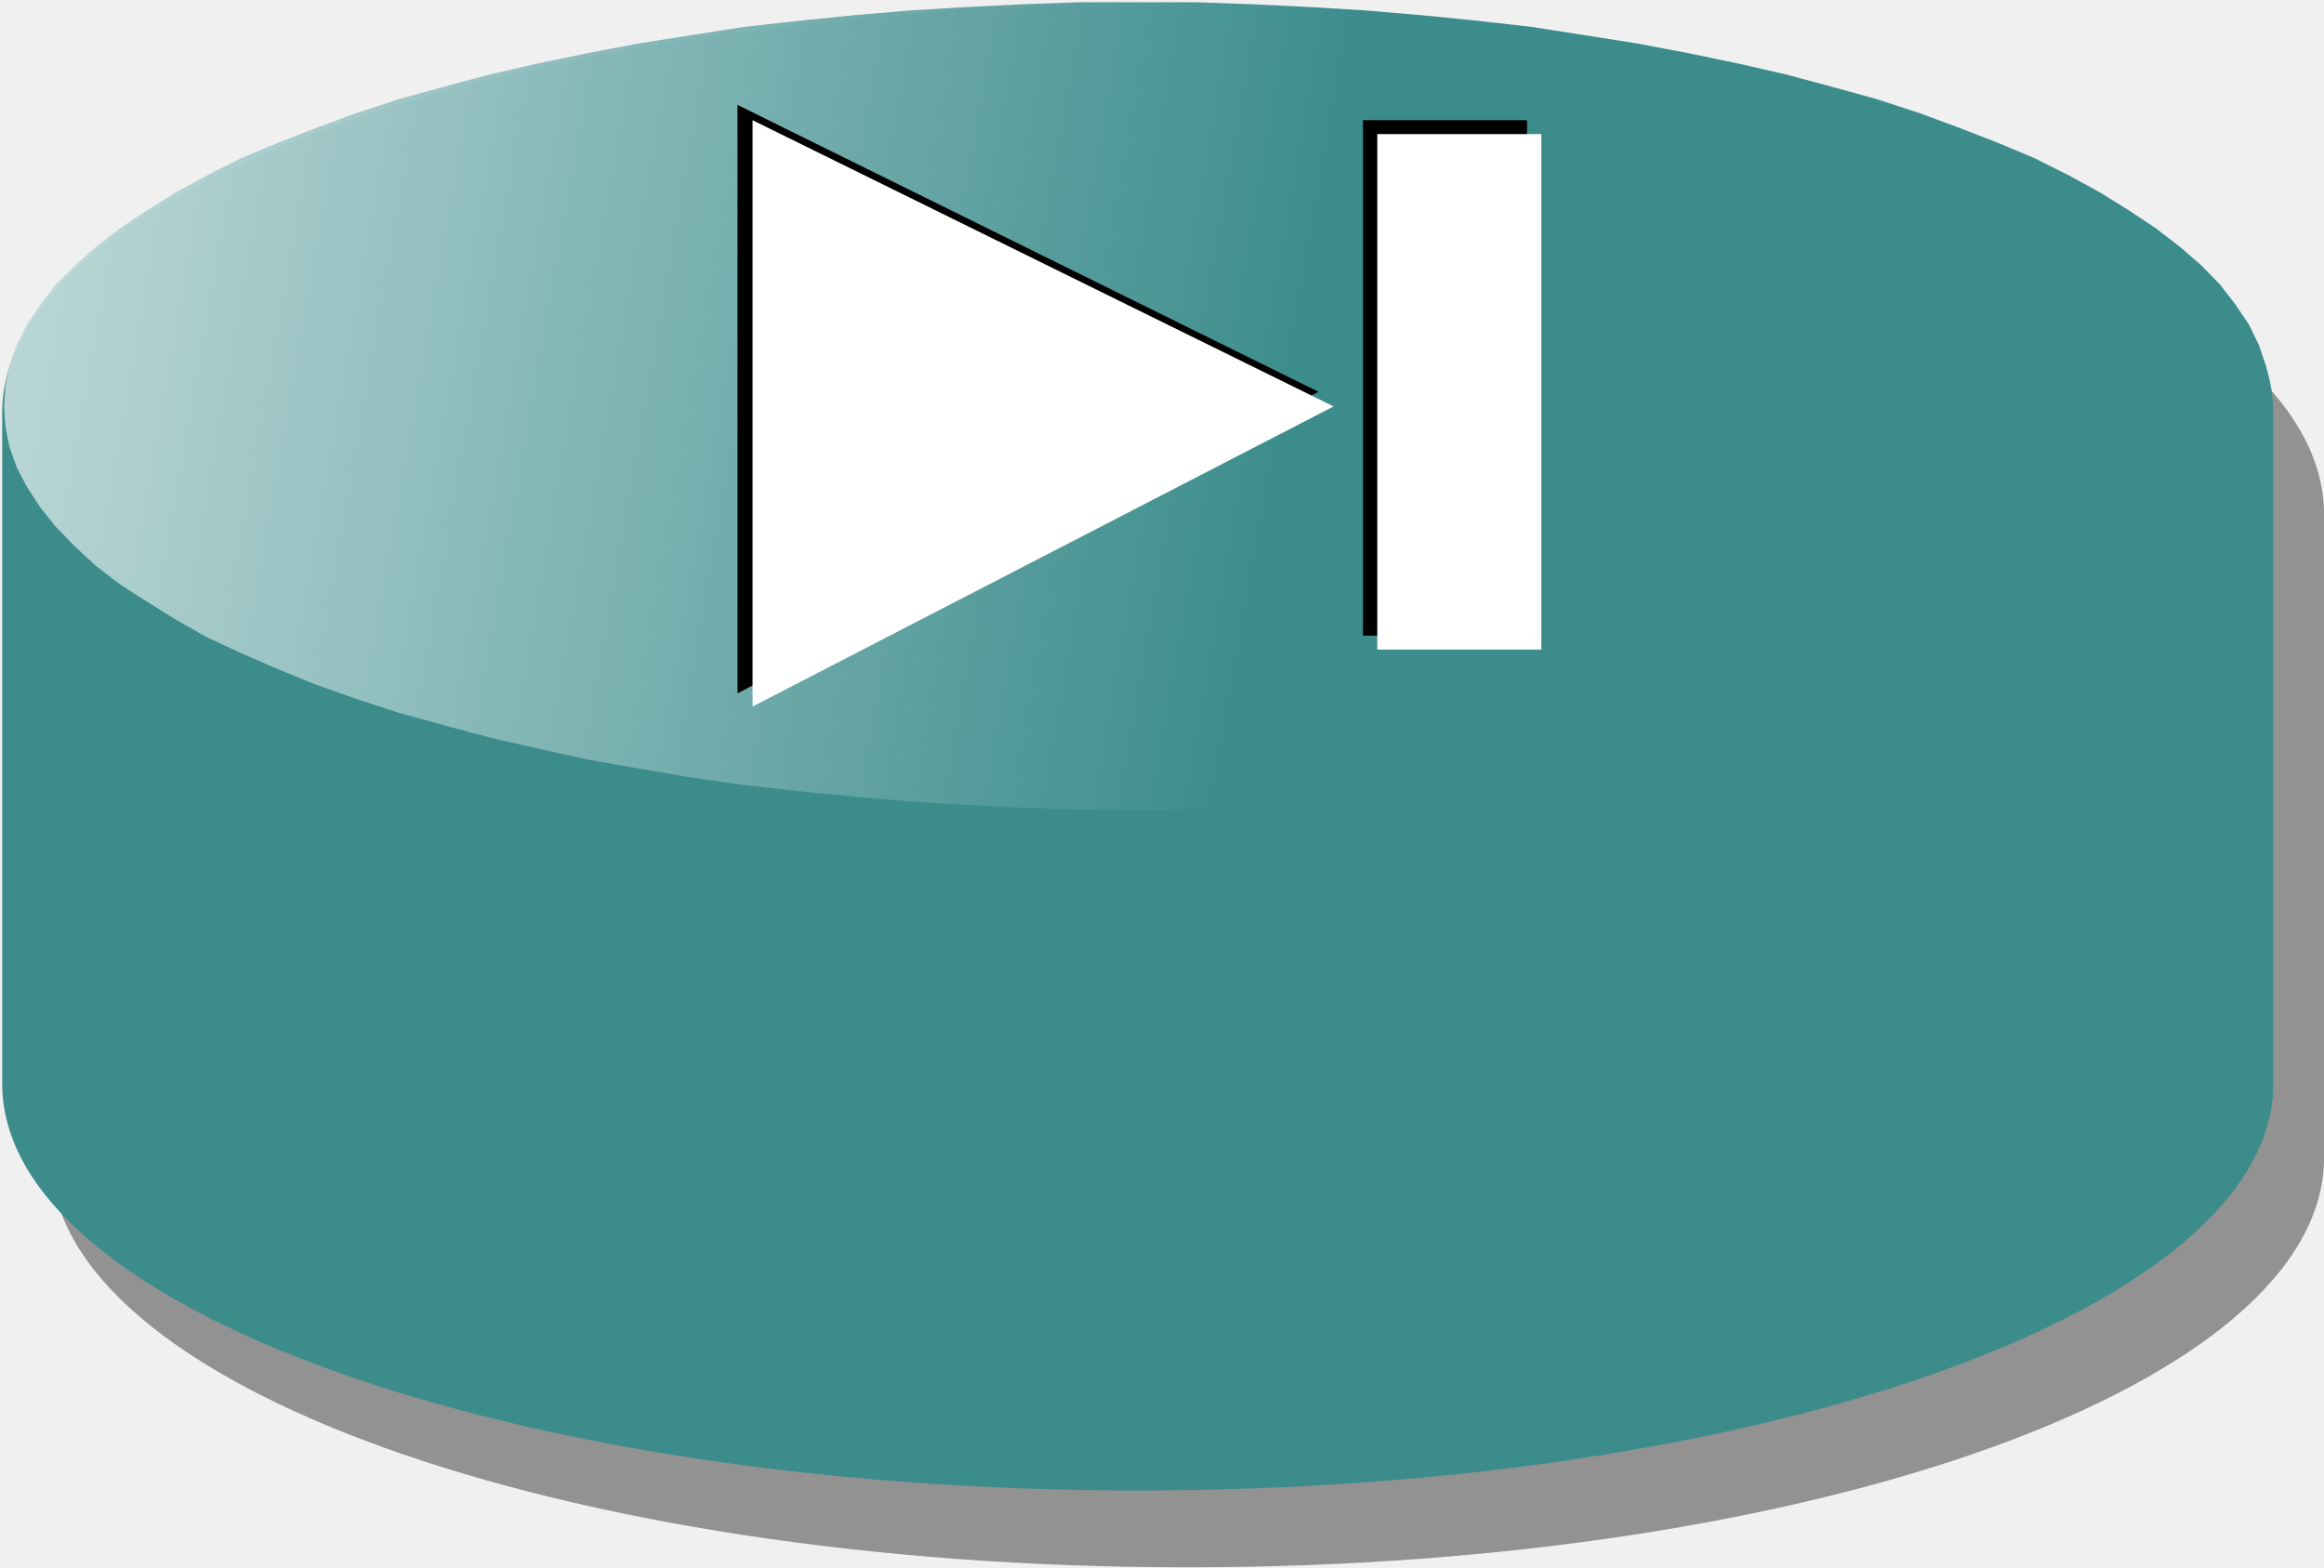
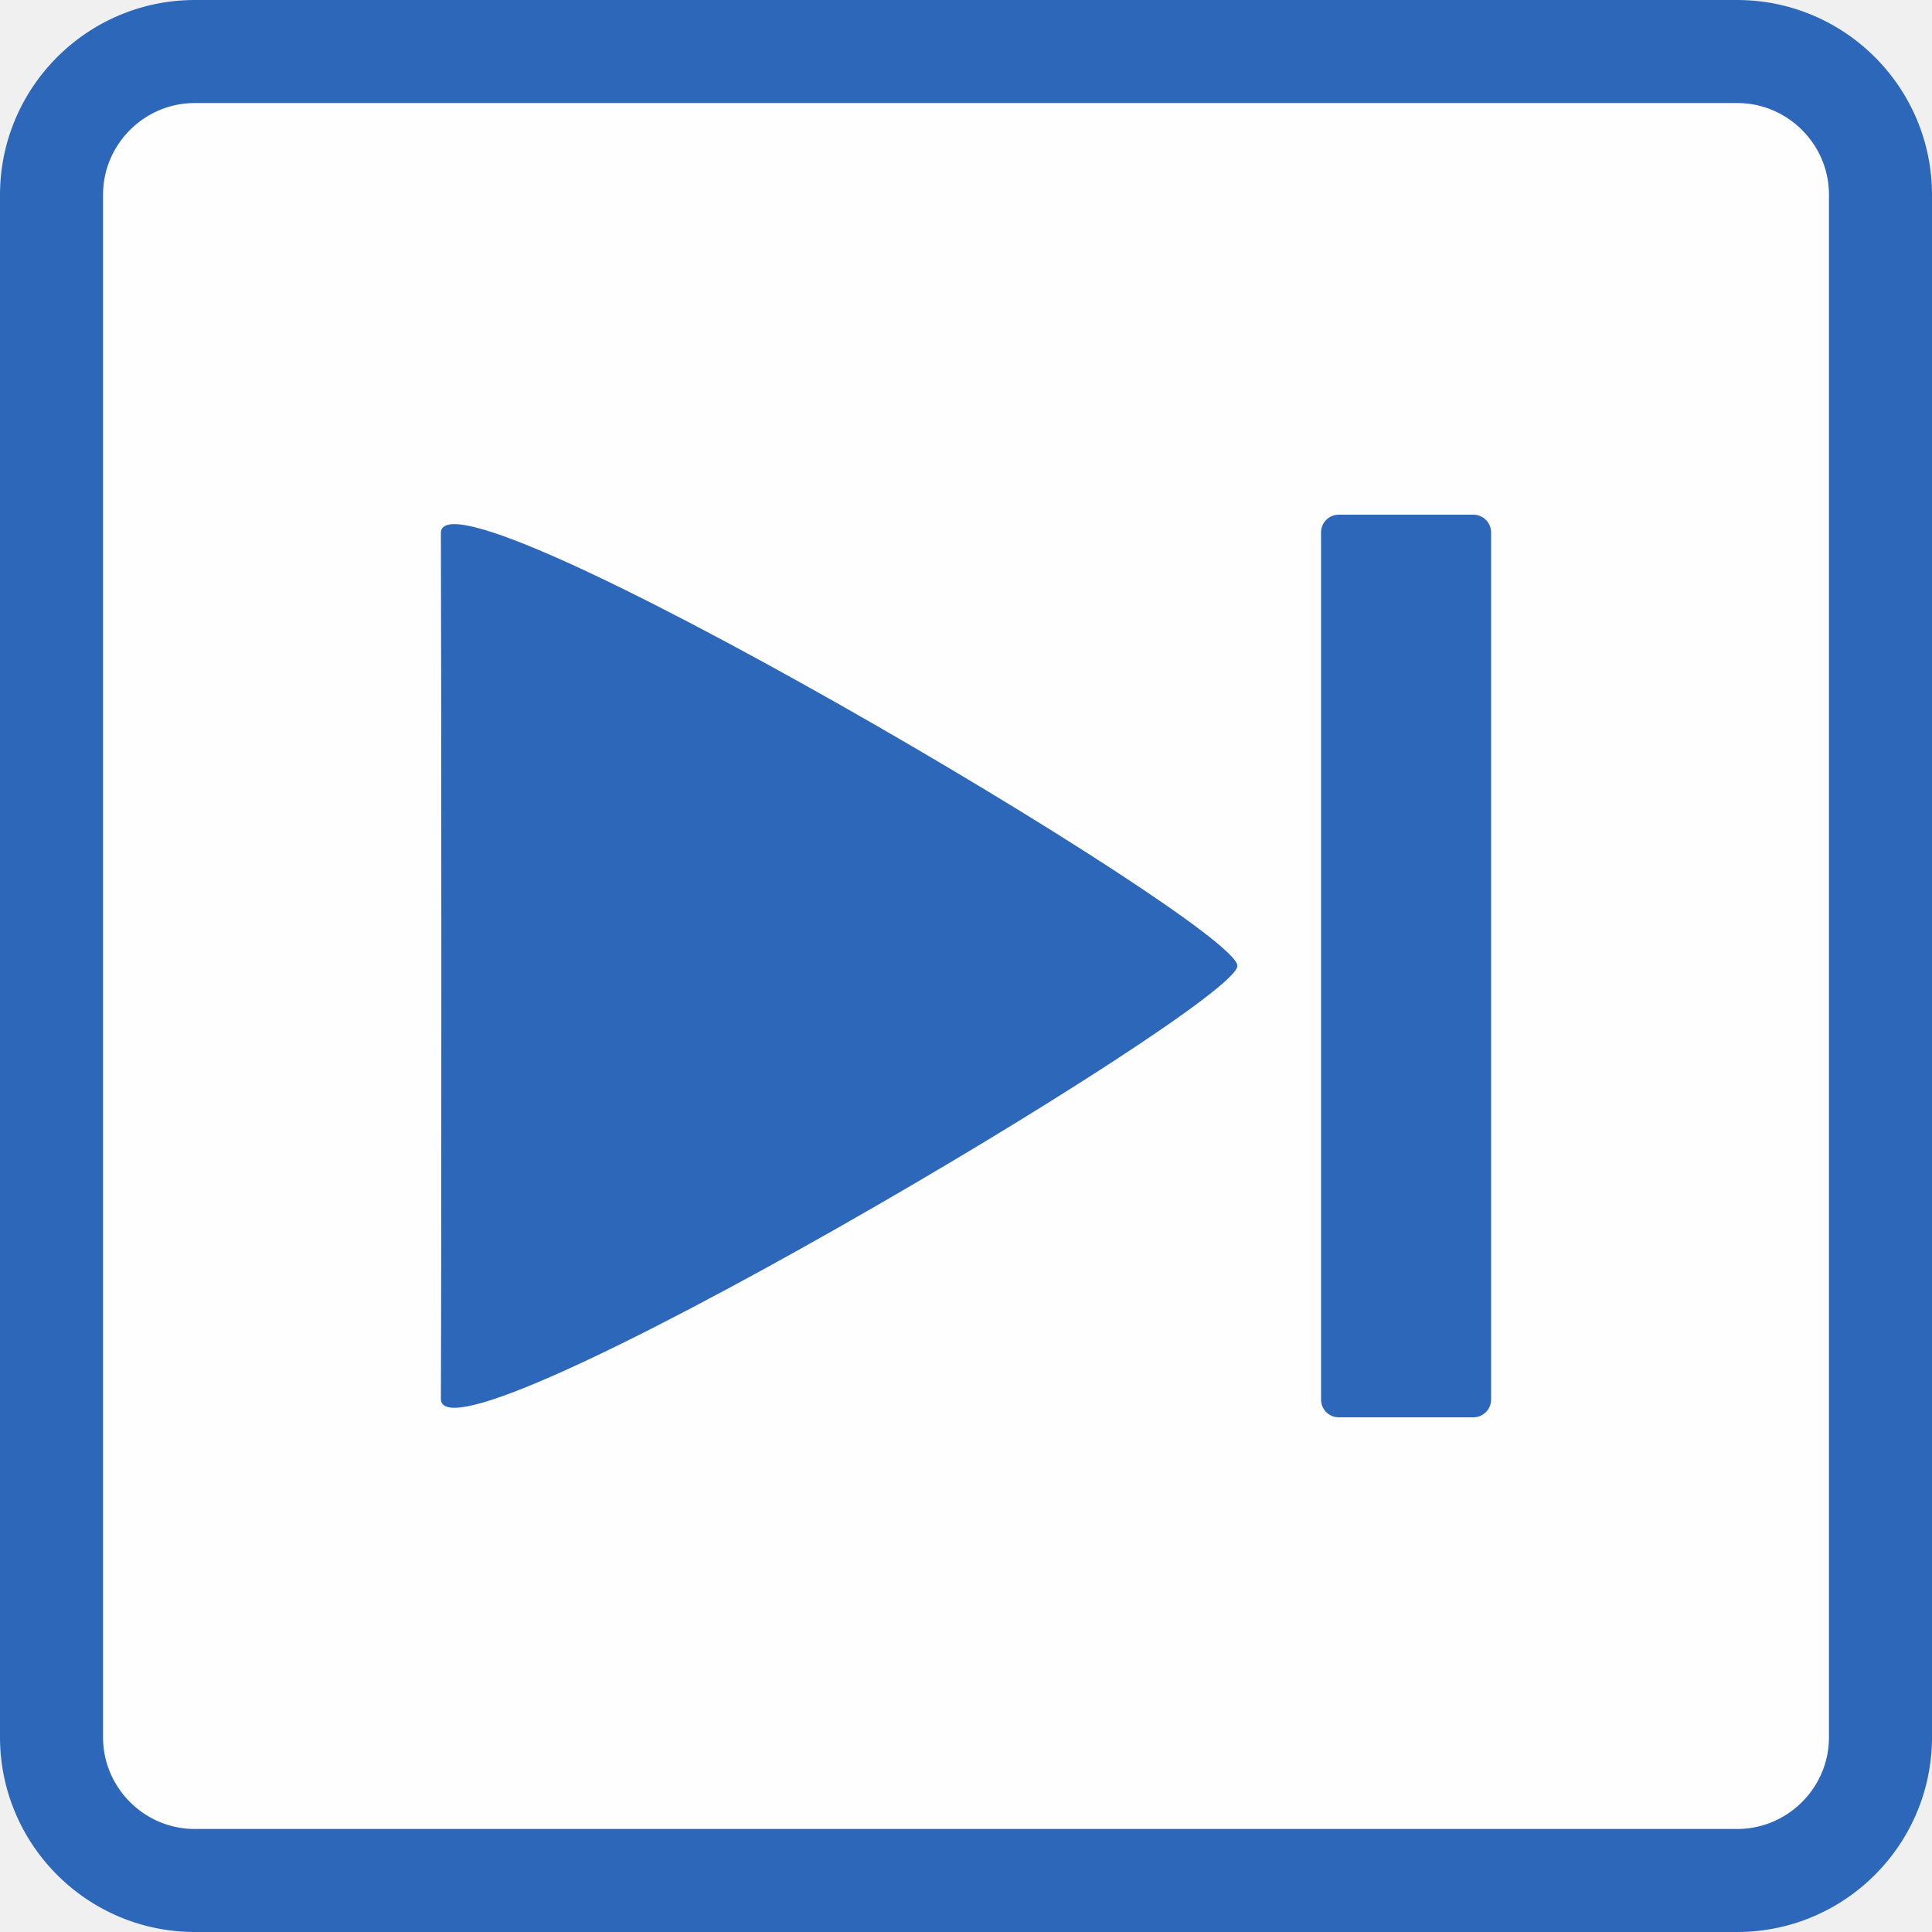
- <svg xmlns="http://www.w3.org/2000/svg" xmlns:xlink="http://www.w3.org/1999/xlink" id="svg1998" width="66" height="44.516" version="1.0">
-   <defs id="defs2001">
-     <linearGradient id="linearGradient9312">
-       <stop style="stop-color:#3c8c8c;stop-opacity:1;" offset="0" id="stop9314" />
-       <stop style="stop-color:#ffffff;stop-opacity:0.941;" offset="1" id="stop9316" />
-     </linearGradient>
-     <marker orient="auto" refY="0" refX="0" id="Arrow2Lstart" style="overflow:visible">
-       <path id="path11918" style="font-size:12px;fill-rule:evenodd;stroke-width:0.625;stroke-linejoin:round" d="M 8.719,4.034 L -2.207,0.016 L 8.719,-4.002 C 6.973,-1.63 6.983,1.616 8.719,4.034 z " transform="matrix(1.1,0,0,1.1,1.1,0)" />
-     </marker>
-     <marker orient="auto" refY="0" refX="0" id="Arrow1Send" style="overflow:visible">
-       <path id="path11921" d="M 0,0 L 5,-5 L -12.5,0 L 5,5 L 0,0 z " style="fill-rule:evenodd;stroke:black;stroke-width:1pt;marker-start:none" transform="matrix(-0.2,0,0,-0.2,-1.2,0)" />
-     </marker>
-     <marker orient="auto" refY="0" refX="0" id="Arrow1Lstart" style="overflow:visible">
-       <path id="path11936" d="M 0,0 L 5,-5 L -12.5,0 L 5,5 L 0,0 z " style="fill-rule:evenodd;stroke:black;stroke-width:1pt;marker-start:none" transform="matrix(0.8,0,0,0.8,10,0)" />
-     </marker>
-     <linearGradient xlink:href="#linearGradient9312" id="linearGradient2216" gradientUnits="userSpaceOnUse" gradientTransform="matrix(15.25283,0,0,14.08262,53.46753,3.418838)" x1="-1.093" y1="0.631" x2="-4.583" y2="0.07" />
-   </defs>
-   <rect style="opacity:1;fill:#000000;fill-opacity:0.392;fill-rule:evenodd;stroke:none;stroke-width:0.2;stroke-linecap:square;stroke-linejoin:miter;stroke-miterlimit:4;stroke-dasharray:none;stroke-opacity:1" id="rect4558" width="64.553" height="41.539" x="1.448" y="2.977" ry="11.632" rx="32.213" />
-   <rect style="opacity:1;fill:#3c8c8c;fill-opacity:1;fill-rule:evenodd;stroke:none;stroke-width:0.015;stroke-linecap:square;stroke-linejoin:miter;stroke-miterlimit:4;stroke-dasharray:none;stroke-opacity:1" id="rect9971" width="64.499" height="42.154" x="0.062" y="0.181" ry="11.557" rx="32.25" />
-   <g id="g4160">
-     <path id="path4815" d="M 64.514,11.541 L 64.457,10.956 L 64.343,10.37 L 64.153,9.804 L 63.868,9.218 L 63.487,8.652 L 63.05,8.086 L 62.518,7.539 L 61.909,7.012 L 61.225,6.485 L 60.464,5.978 L 59.647,5.47 L 58.753,4.982 L 57.783,4.494 L 56.757,4.064 L 55.654,3.635 L 54.494,3.206 L 53.296,2.815 L 52.022,2.464 L 50.71,2.112 L 49.341,1.8 L 47.934,1.507 L 46.489,1.234 L 45.006,1 L 43.504,0.765 L 41.964,0.59 L 40.386,0.433 L 38.789,0.297 L 37.192,0.199 L 35.576,0.121 L 33.94,0.063 L 32.324,0.063 L 32.324,0.063 L 30.689,0.063 L 29.054,0.121 L 27.457,0.199 L 25.841,0.297 L 24.244,0.433 L 22.684,0.59 L 21.125,0.765 L 19.623,1 L 18.14,1.234 L 16.695,1.507 L 15.288,1.8 L 13.919,2.112 L 12.607,2.464 L 11.333,2.815 L 10.136,3.206 L 8.976,3.635 L 7.873,4.064 L 6.846,4.494 L 5.877,4.982 L 4.983,5.47 L 4.165,5.978 L 3.405,6.485 L 2.72,7.012 L 2.131,7.539 L 1.58,8.086 L 1.142,8.652 L 0.762,9.218 L 0.477,9.804 L 0.268,10.37 L 0.154,10.956 L 0.116,11.541 L 0.116,11.541 L 0.154,12.127 L 0.268,12.693 L 0.477,13.279 L 0.762,13.825 L 1.142,14.411 L 1.58,14.958 L 2.131,15.524 L 2.72,16.07 L 3.405,16.597 L 4.165,17.085 L 4.983,17.593 L 5.877,18.101 L 6.846,18.55 L 7.873,18.999 L 8.976,19.448 L 10.136,19.858 L 11.333,20.248 L 12.607,20.599 L 13.919,20.951 L 15.288,21.263 L 16.695,21.575 L 18.14,21.829 L 19.623,22.083 L 21.125,22.298 L 22.684,22.473 L 24.244,22.63 L 25.841,22.766 L 27.457,22.864 L 29.054,22.942 L 30.689,23.001 L 32.324,23.001 L 32.324,23.001 L 33.94,23.001 L 35.576,22.942 L 37.192,22.864 L 38.789,22.766 L 40.386,22.63 L 41.964,22.473 L 43.504,22.298 L 45.006,22.083 L 46.489,21.829 L 47.934,21.575 L 49.341,21.263 L 50.71,20.951 L 52.022,20.599 L 53.296,20.248 L 54.494,19.858 L 55.654,19.448 L 56.757,18.999 L 57.783,18.55 L 58.753,18.101 L 59.647,17.593 L 60.464,17.085 L 61.225,16.597 L 61.909,16.07 L 62.518,15.524 L 63.05,14.958 L 63.487,14.411 L 63.868,13.825 L 64.153,13.279 L 64.343,12.693 L 64.457,12.127 L 64.514,11.541" style="fill:url(#linearGradient2216);fill-opacity:1;stroke:none;stroke-width:0.019;stroke-miterlimit:4;stroke-dasharray:none;stroke-opacity:1" />
-     <path d="M 20.945,2.98 L 20.945,19.693 L 37.445,11.129 L 20.945,2.98" id="path2363" style="fill:#000000;stroke:none;stroke-width:0.001" />
-     <path d="M 38.707,3.414 L 38.707,18.055 L 43.366,18.055 L 43.366,3.414 L 38.707,3.414" id="path2365" style="fill:#000000;stroke:none;stroke-width:0.001" />
-     <path d="M 21.372,3.414 L 21.372,20.068 L 37.873,11.544 L 21.372,3.414" id="path2367" style="fill:#ffffff;stroke:none;stroke-width:0.001" />
-     <path d="M 39.114,3.809 L 39.114,18.45 L 43.773,18.45 L 43.773,3.809 L 39.114,3.809" id="path2369" style="fill:#ffffff;stroke:none;stroke-width:0.001" />
-   </g>
+ <svg xmlns="http://www.w3.org/2000/svg" width="60" height="60" viewBox="0 0 300 300" xml:space="preserve" style="fill-rule:evenodd;clip-rule:evenodd;stroke-linejoin:round;stroke-miterlimit:1.414">
+   <path d="M300 30.271C300 13.564 286.436 0 269.729 0H30.271C13.564 0 0 13.564 0 30.271v239.458C0 286.436 13.564 300 30.271 300h239.458C286.436 300 300 286.436 300 269.729V30.271Z" style="fill:#fffefe" />
+   <path d="m269.925.001.195.001.39.008.195.005.194.007.194.008.193.009.386.022.193.013.192.014.192.016.191.016.192.018.191.018.19.02.38.044.19.023.189.025.188.026.189.027.188.028.187.029.188.031.186.031.187.033.186.034.186.035.185.036.185.037.368.078.184.041.183.042.183.043.182.043.364.092.181.047.18.048.181.05.179.05.18.052.179.052.178.054.178.055.177.056.177.057.177.058.176.059.175.06.175.061.175.062.174.063.174.064.173.066.172.066.172.067.172.068.171.07.17.07.17.071.17.073.169.073.168.074.168.076.167.076.167.077.332.158.165.08.165.081.164.083.163.083.163.084.162.085.162.086.161.087.161.088.16.088.159.09.159.091.316.184.157.094.156.094.156.095.155.096.308.196.306.198.152.101.302.204.15.104.149.104.149.105.148.106.294.214.146.109.145.109.145.111.144.111.143.112.143.113.142.113.282.23.139.116.14.117.276.236.137.12.136.12.135.121.135.122.134.122.134.124.132.124.132.125.131.125.26.254.129.128.128.129.254.26.125.131.125.132.124.132.124.134.122.134.122.135.121.135.12.136.12.137.236.276.117.14.116.139.23.282.113.142.113.143.112.143.111.144.111.145.109.145.109.146.214.294.106.148.105.149.104.149.104.15.204.302.101.152.198.306.196.308.096.155.095.156.094.156.094.157.184.316.091.159.09.159.088.16.088.161.087.161.086.162.085.162.084.163.083.163.083.164.081.165.08.165.158.332.077.167.076.167.076.168.074.168.073.169.073.17.071.17.07.17.07.171.068.172.067.172.066.172.066.173.064.174.063.174.062.175.061.175.06.175.059.176.058.177.057.177.056.177.055.178.054.178.052.179.052.18.05.179.05.181.048.18.047.181.092.364.043.182.043.183.042.183.041.184.078.368.037.185.036.185.035.186.034.186.033.187.031.186.031.188.029.187.028.188.027.189.026.188.025.189.023.19.044.38.02.19.018.191.018.192.016.191.016.192.014.192.013.193.022.386.009.193.008.194.007.194.005.195.008.39.002.391v239.458l-.001.196-.001.195-.004.195-.004.195-.005.195-.007.194-.008.194-.009.193-.011.193-.011.193-.013.193-.014.192-.016.192-.016.191-.018.192-.018.191-.02.19-.022.19-.022.19-.023.19-.025.189-.026.188-.027.189-.028.188-.029.187-.031.188-.031.186-.033.187-.034.186-.035.186-.036.185-.037.185-.039.184-.039.184-.041.184-.042.183-.043.183-.043.182-.046.182-.046.182-.047.181-.048.18-.05.181-.05.179-.052.18-.052.179-.054.178-.055.178-.056.177-.057.177-.058.177-.059.176-.06.175-.061.175-.062.175-.063.174-.064.174-.066.173-.066.172-.067.172-.068.172-.07.171-.07.17-.071.17-.073.17-.073.169-.074.168-.076.168-.076.167-.077.167-.079.166-.079.166-.08.165-.081.165-.083.164-.083.163-.084.163-.085.162-.086.162-.087.161-.088.161-.088.16-.09.159-.091.159-.092.158-.092.158-.094.157-.094.156-.095.156-.096.155-.098.154-.098.154-.099.153-.099.153-.101.152-.102.151-.102.151-.104.15-.104.149-.105.149-.106.148-.107.147-.107.147-.109.146-.109.145-.111.145-.111.144-.112.143-.113.143-.113.142-.115.141-.115.141-.116.139-.117.14-.118.138-.118.138-.12.137-.12.136-.121.135-.122.135-.122.134-.124.134-.124.132-.125.132-.125.131-.127.13-.127.13-.128.129-.129.128-.13.127-.13.127-.131.125-.132.125-.132.124-.134.124-.134.122-.135.122-.135.121-.136.12-.137.12-.138.118-.138.118-.14.117-.139.116-.141.115-.141.115-.142.113-.143.113-.143.112-.144.111-.145.111-.145.109-.146.109-.147.107-.147.107-.148.106-.149.105-.149.104-.15.104-.151.102-.151.102-.152.101-.153.099-.153.099-.154.098-.154.098-.155.096-.156.095-.156.094-.157.094-.158.092-.158.092-.159.091-.159.09-.16.088-.161.088-.161.087-.162.086-.162.085-.163.084-.163.083-.164.083-.165.081-.165.08-.166.079-.166.079-.167.077-.167.076-.168.076-.168.074-.169.073-.17.073-.17.071-.17.07-.171.07-.172.068-.172.067-.172.066-.173.066-.174.064-.174.063-.175.062-.175.061-.175.06-.176.059-.177.058-.177.057-.177.056-.178.055-.178.054-.179.052-.18.052-.179.05-.181.05-.18.048-.181.047-.182.046-.182.046-.182.043-.183.043-.183.042-.184.041-.184.039-.184.039-.185.037-.185.036-.186.035-.186.034-.187.033-.186.031-.188.031-.187.029-.188.028-.189.027-.188.026-.189.025-.19.023-.19.022-.19.022-.19.02-.191.018-.192.018-.191.016-.192.016-.192.014-.193.013-.193.011-.193.011-.193.009-.194.008-.194.007-.195.005-.195.004-.195.004-.195.001-.196.001H30.271l-.196-.001-.195-.001-.195-.004-.195-.004-.195-.005-.194-.007-.194-.008-.193-.009-.193-.011-.193-.011-.193-.013-.192-.014-.192-.016-.191-.016-.192-.018-.191-.018-.19-.02-.19-.022-.19-.022-.19-.023-.189-.025-.188-.026-.189-.027-.188-.028-.187-.029-.188-.031-.186-.031-.187-.033-.186-.034-.186-.035-.185-.036-.185-.037-.184-.039-.184-.039-.184-.041-.183-.042-.183-.043-.182-.043-.182-.046-.182-.046-.181-.047-.18-.048-.181-.05-.179-.05-.18-.052-.179-.052-.178-.054-.178-.055-.177-.056-.177-.057-.177-.058-.176-.059-.175-.06-.175-.061-.175-.062-.174-.063-.174-.064-.173-.066-.172-.066-.172-.067-.172-.068-.171-.07-.17-.07-.17-.071-.17-.073-.169-.073-.168-.074-.168-.076-.167-.076-.167-.077-.166-.079-.166-.079-.165-.08-.165-.081-.164-.083-.163-.083-.163-.084-.162-.085-.162-.086-.161-.087-.161-.088-.16-.088-.159-.09-.159-.091-.158-.092-.158-.092-.157-.094-.156-.094-.156-.095-.155-.096-.154-.098-.154-.098-.153-.099-.153-.099-.152-.101-.151-.102-.151-.102-.15-.104-.149-.104-.149-.105-.148-.106-.147-.107-.147-.107-.146-.109-.145-.109-.145-.111-.144-.111-.143-.112-.143-.113-.142-.113-.141-.115-.141-.115-.139-.116-.14-.117-.138-.118-.138-.118-.137-.12-.136-.12-.135-.121-.135-.122-.134-.122-.134-.124-.132-.124-.132-.125-.131-.125-.13-.127-.13-.127-.129-.128-.128-.129-.127-.13-.127-.13-.125-.131-.125-.132-.124-.132-.124-.134-.122-.134-.122-.135-.121-.135-.12-.136-.12-.137-.118-.138-.118-.138-.117-.14-.116-.139-.115-.141-.115-.141-.113-.142-.113-.143-.112-.143-.111-.144-.111-.145-.109-.145-.109-.146-.107-.147-.107-.147-.106-.148-.105-.149-.104-.149-.104-.15-.102-.151-.102-.151-.101-.152-.099-.153-.099-.153-.098-.154-.098-.154-.096-.155-.095-.156-.094-.156-.094-.157-.092-.158-.092-.158-.091-.159-.09-.159-.088-.16-.088-.161-.087-.161-.086-.162-.085-.162-.084-.163-.083-.163-.083-.164-.081-.165-.08-.165-.079-.166-.079-.166-.077-.167-.076-.167-.076-.168-.074-.168-.073-.169-.073-.17-.071-.17-.07-.17-.07-.171-.068-.172-.067-.172-.066-.172-.066-.173-.064-.174-.063-.174-.062-.175-.061-.175-.06-.175-.059-.176-.058-.177-.057-.177-.056-.177-.055-.178-.054-.178-.052-.179-.052-.18-.05-.179-.05-.181-.048-.18-.047-.181-.046-.182-.046-.182-.043-.182-.043-.183-.042-.183-.041-.184-.039-.184-.039-.184-.037-.185-.036-.185-.035-.186-.034-.186-.033-.187-.031-.186-.031-.188-.029-.187-.028-.188-.027-.189-.026-.188-.025-.189-.023-.19-.022-.19-.022-.19-.02-.19-.018-.191-.018-.192-.016-.191-.016-.192-.014-.192-.013-.193-.011-.193-.011-.193-.009-.193-.008-.194-.007-.194-.005-.195-.004-.195-.004-.195-.001-.195-.001-.196V30.271l.001-.196.001-.195.004-.195.004-.195.005-.195.007-.194.008-.194.009-.193.011-.193.011-.193.013-.193.014-.192.016-.192.016-.191.018-.192.018-.191.02-.19.022-.19.022-.19.023-.19.025-.189.026-.188.027-.189.028-.188.029-.187.031-.188.031-.186.033-.187.034-.186.035-.186.036-.185.037-.185.039-.184.039-.184.041-.184.042-.183.043-.183.043-.182.046-.182.046-.182.047-.181.048-.18.05-.181.05-.179.052-.18.052-.179.054-.178.055-.178.056-.177.057-.177.058-.177.059-.176.06-.175.061-.175.062-.175.063-.174.064-.174.066-.173.066-.172.067-.172.068-.172.07-.171.07-.17.071-.17.073-.17.073-.169.074-.168.076-.168.076-.167.077-.167.079-.166.079-.166.08-.165.081-.165.083-.164.083-.163.084-.163.085-.162.086-.162.087-.161.088-.161.088-.16.09-.159.091-.159.092-.158.092-.158.094-.157.094-.156.095-.156.096-.155.098-.154.098-.154.099-.153.099-.153.101-.152.102-.151.102-.151.104-.15.104-.149.105-.149.106-.148.107-.147.107-.147.109-.146.109-.145.111-.145.111-.144.112-.143.113-.143.113-.142.115-.141.115-.141.116-.139.117-.14.118-.138.118-.138.12-.137.12-.136.121-.135.122-.135.122-.134.124-.134.124-.132.125-.132.125-.131.127-.13.127-.13.128-.129.129-.128.13-.127.13-.127.131-.125.132-.125.132-.124.134-.124.134-.122.135-.122.135-.121.136-.12.137-.12.138-.118.138-.118.14-.117.139-.116.141-.115.141-.115.142-.113.143-.113.143-.112.144-.111.145-.111.145-.109.146-.109.147-.107.147-.107.148-.106.149-.105.149-.104.15-.104.151-.102.151-.102.152-.101.153-.099.153-.099.154-.098.154-.098.155-.096.156-.095.156-.094.157-.094.158-.092.158-.092.159-.091.159-.09.16-.088.161-.088.161-.087.162-.086.162-.085.163-.084.163-.083.164-.083.165-.081.165-.08.166-.079.166-.079.167-.077.167-.076.168-.076.168-.074.169-.073.17-.073.17-.071.17-.07.171-.07.172-.068.172-.067.172-.066.173-.066.174-.064.174-.063.175-.062.175-.061.175-.06.176-.059.177-.058.177-.057.177-.056.178-.055.178-.054.179-.052.18-.052.179-.05.181-.05.18-.048.181-.047.182-.046.182-.046.182-.043.183-.043.183-.042.184-.041.184-.039.184-.039.185-.037.185-.036.186-.035.186-.034.187-.033.186-.031.188-.031.187-.029.188-.028.189-.027.188-.026.189-.025.19-.023.19-.022.19-.022.19-.02.191-.018.192-.018.191-.016.192-.016.192-.014.193-.013.193-.011.193-.011.193-.009.194-.008.194-.007.195-.005.195-.004.195-.004.195-.001.196-.001h239.458l.196.001ZM30.296 16h-.12l-.093.001-.094.002-.093.002-.093.002-.093.004-.093.004-.092.004-.092.005-.092.005-.091.007-.091.006-.091.007-.091.008-.091.009-.09.008-.09.01-.09.01-.089.01-.089.011-.09.012-.088.012-.089.013-.088.013-.088.014-.088.014-.088.015-.087.015-.088.016-.087.017-.086.017-.087.017-.086.018-.086.018-.086.019-.086.02-.085.02-.085.021-.085.021-.085.021-.085.022-.084.023-.084.023-.084.023-.084.025-.084.024-.083.025-.083.026-.083.026-.082.026-.083.028-.082.027-.082.028-.082.029-.081.029-.082.029-.081.03-.081.031-.081.031-.08.031-.08.032-.08.033-.08.033-.08.033-.079.034-.079.034-.079.035-.079.035-.078.036-.078.036-.078.037-.078.037-.078.038-.077.038-.077.039-.077.039-.076.039-.077.04-.076.041-.076.041-.075.041-.075.042-.075.042-.075.043-.075.043-.074.044-.074.044-.074.044-.073.045-.073.046-.073.045-.073.047-.072.046-.073.048-.071.047-.072.048-.071.049-.071.049-.071.049-.07.05-.07.05-.07.051-.07.051-.069.051-.069.052-.068.052-.069.053-.068.053-.067.053-.068.054-.067.055-.066.054-.067.056-.066.055-.066.056-.065.056-.065.057-.065.057-.064.058-.064.057-.064.059-.063.058-.063.059-.063.06-.062.06-.062.06-.062.06-.061.061-.061.061-.06.062-.06.062-.06.062-.06.063-.059.063-.058.063-.059.064-.057.064-.058.064-.057.065-.057.065-.056.065-.056.066-.055.066-.056.067-.054.066-.055.067-.054.068-.053.067-.053.068-.053.069-.052.068-.052.069-.051.069-.051.07-.051.07-.05.07-.05.07-.049.071-.049.071-.049.071-.048.072-.047.071-.048.073-.046.072-.047.073-.045.073-.046.073-.045.073-.044.074-.044.074-.044.074-.043.075-.043.075-.042.075-.042.075-.041.075-.041.076-.041.076-.04.077-.039.076-.039.077-.039.077-.038.077-.038.078-.037.078-.037.078-.036.078-.036.078-.035.079-.035.079-.034.079-.034.079-.033.08-.033.08-.033.08-.032.08-.031.08-.031.081-.031.081-.03.081-.029.082-.029.081-.029.082-.028.082-.027.082-.028.083-.026.082-.026.083-.026.083-.025.083-.024.084-.025.084-.023.084-.023.084-.023.084-.022.085-.021.085-.021.085-.021.085-.02.085-.02.086-.019.086-.018.086-.018.086-.017.087-.017.086-.017.087-.016.088-.015.087-.015.088-.014.088-.014.088-.013.088-.013.089-.012.088-.012.09-.011.089-.01.089-.01.09-.01.09-.008.09-.009.091-.008.091-.007.091-.006.091-.007.091-.005.092-.005.092-.004.092-.004.093-.004.093-.002.093-.002.093-.002.094-.001.093v239.648l.001.093.004.187.002.093.008.186.004.092.01.184.007.091.006.091.007.091.008.091.009.091.008.09.02.18.01.089.011.089.012.09.012.088.013.089.013.088.028.176.015.088.015.087.016.087.051.261.018.086.019.086.018.086.02.086.02.085.021.085.021.086.021.084.022.085.069.252.025.084.024.084.025.083.078.249.028.082.027.082.028.082.029.082.029.081.029.082.03.081.062.162.031.08.032.08.099.24.034.08.034.078.07.158.072.156.074.156.038.078.038.077.117.231.04.076.04.075.041.076.042.077.042.074.042.075.043.075.043.074.044.075.088.148.09.146.047.074.092.144.048.073.048.072.047.071.049.071.048.071.05.071.05.07.05.071.051.069.05.069.052.07.052.069.052.068.053.069.053.068.053.067.055.068.054.067.055.067.054.065.056.067.056.066.056.065.114.13.057.064.058.064.118.128.059.062.058.062.061.064.06.061.06.062.122.122.062.061.061.059.126.12.063.059.063.058.064.059.064.057.064.058.13.114.065.056.066.056.066.055.067.056.066.054.068.055.067.054.067.053.136.106.068.052.07.052.069.052.069.05.071.051.14.1.071.05.071.048.071.049.071.048.073.047.072.048.072.047.072.045.073.046.074.046.073.045.074.044.074.045.148.086.076.043.074.042.075.042.152.082.077.041.076.04.077.039.076.04.231.114.078.037.078.036.079.037.079.036.156.07.079.034.08.034.081.034.078.032.081.033.081.032.079.031.162.062.082.03.081.029.08.029.083.029.164.056.083.027.164.052.085.026.083.025.082.024.084.024.085.024.168.046.085.022.086.022.083.02.086.021.085.02.085.019.087.02.172.036.086.017.088.017.087.017.087.016.174.03.088.014.089.014.176.026.091.012.088.012.089.011.089.01.18.02.09.008.09.009.091.008.184.014.091.006.09.005.093.005.093.004.092.004.093.004.092.002.188.004.093.001h239.648l.093-.001.094-.002.094-.002.092-.002.093-.004.092-.004.093-.004.093-.005.09-.005.091-.006.092-.007.092-.007.091-.008.09-.009.09-.008.09-.01.09-.01.089-.01.089-.011.088-.012.091-.012.088-.013.088-.013.089-.014.088-.014.087-.015.087-.015.087-.016.087-.017.088-.017.086-.017.086-.018.086-.018.087-.02.085-.019.085-.02.086-.021.084-.02.085-.022.085-.022.084-.023.084-.023.085-.024.084-.024.082-.024.083-.025.085-.026.082-.026.082-.026.083-.028.082-.027.082-.028.082-.029.081-.029.081-.029.082-.03.081-.031.081-.031.079-.031.081-.032.081-.033.078-.032.081-.034.081-.034.077-.034.078-.035.079-.035.079-.036.079-.036.078-.037.078-.037.077-.038.076-.038.078-.039.077-.039.076-.039.077-.04.075-.04.076-.041.077-.043.074-.041.075-.042.076-.043.074-.043.074-.043.074-.045.074-.044.073-.045.073-.046.074-.046.072-.045.071-.047.074-.048.072-.048.071-.047.071-.049.07-.048.072-.05.07-.05.071-.05.07-.051.068-.05.07-.052.07-.053.067-.051.069-.053.068-.053.067-.053.067-.054.068-.055.067-.055.065-.054.067-.057.066-.055.065-.056.065-.057.064-.057.065-.058.064-.057.064-.059.064-.059.062-.058.063-.06.063-.06.061-.059.062-.061.061-.061.061-.061.061-.062.059-.061.06-.063.06-.063.058-.062.059-.064.059-.064.057-.064.058-.065.057-.064.057-.065.056-.065.055-.066.057-.067.054-.065.055-.067.055-.068.054-.067.053-.067.053-.068.053-.069.051-.067.053-.07.052-.07.05-.068.051-.07.05-.071.05-.07.05-.072.048-.07.049-.071.047-.071.048-.072.048-.074.047-.071.045-.072.046-.074.046-.073.045-.073.044-.074.045-.074.043-.074.043-.074.043-.076.042-.075.041-.074.043-.077.041-.076.04-.075.04-.077.039-.076.039-.077.039-.078.038-.076.038-.077.037-.078.037-.078.036-.079.036-.079.035-.079.035-.078.034-.077.034-.081.034-.081.032-.078.033-.081.032-.081.031-.079.031-.081.031-.081.03-.082.029-.081.029-.081.029-.082.028-.082.027-.082.028-.083.026-.082.026-.082.026-.085.025-.083.024-.082.024-.084.024-.085.023-.084.023-.084.022-.085.022-.085.02-.084.021-.086.02-.085.019-.085.02-.087.018-.086.018-.086.017-.086.017-.088.017-.087.016-.087.015-.087.015-.087.014-.088.014-.089.013-.088.013-.088.012-.091.012-.088.011-.089.01-.089.01-.09.01-.09.008-.09.009-.09.008-.091.007-.092.007-.092.006-.091.005-.09.005-.093.004-.093.004-.092.004-.093.002-.092.002-.094.002-.094.001-.093V30.176l-.001-.093-.002-.094-.002-.094-.002-.092-.004-.093-.004-.092-.004-.093-.005-.093-.005-.09-.006-.091-.007-.092-.007-.092-.008-.091-.009-.09-.008-.09-.01-.09-.01-.09-.01-.089-.011-.089-.012-.088-.012-.091-.013-.088-.013-.088-.014-.089-.014-.088-.015-.087-.015-.087-.016-.087-.017-.087-.017-.088-.017-.086-.018-.086-.018-.086-.02-.087-.019-.085-.02-.085-.021-.086-.02-.083-.022-.086-.022-.085-.023-.084-.023-.084-.024-.085-.024-.084-.024-.082-.025-.083-.026-.085-.026-.082-.026-.082-.027-.083-.028-.082-.028-.082-.029-.083-.029-.08-.029-.081-.03-.082-.031-.081-.031-.081-.031-.079-.032-.081-.033-.081-.032-.078-.034-.081-.034-.08-.034-.079-.035-.078-.035-.078-.036-.079-.037-.079-.036-.078-.037-.078-.038-.077-.038-.077-.038-.077-.04-.076-.039-.077-.04-.076-.041-.077-.041-.076-.041-.076-.042-.075-.042-.074-.043-.076-.043-.074-.043-.074-.045-.074-.044-.074-.045-.073-.046-.074-.046-.073-.045-.072-.047-.072-.048-.072-.047-.073-.048-.071-.049-.071-.048-.071-.05-.071-.05-.07-.05-.07-.051-.071-.05-.069-.052-.069-.052-.07-.052-.068-.053-.068-.053-.068-.053-.067-.054-.067-.055-.068-.054-.066-.056-.067-.055-.066-.056-.066-.056-.065-.057-.065-.057-.065-.058-.064-.057-.064-.059-.064-.058-.063-.059-.063-.06-.063-.06-.063-.059-.061-.061-.062-.061-.061-.061-.061-.062-.06-.061-.06-.064-.061-.062-.058-.062-.059-.064-.059-.064-.059-.064-.058-.064-.057-.065-.057-.065-.057-.065-.056-.066-.056-.067-.056-.065-.054-.067-.055-.067-.054-.068-.055-.067-.053-.068-.053-.069-.053-.068-.052-.069-.052-.07-.052-.069-.05-.069-.051-.071-.05-.07-.05-.071-.05-.071-.048-.071-.049-.071-.047-.072-.048-.073-.048-.072-.046-.072-.046-.074-.047-.073-.045-.073-.045-.074-.044-.074-.044-.075-.044-.074-.043-.075-.043-.075-.042-.074-.042-.077-.042-.076-.041-.075-.04-.076-.04-.077-.039-.077-.039-.077-.039-.077-.038-.078-.038-.078-.037-.078-.037-.078-.036-.078-.036-.079-.035-.079-.035-.078-.034-.08-.034-.08-.033-.08-.033-.08-.033-.08-.032-.08-.031-.081-.031-.081-.031-.081-.03-.082-.029-.081-.029-.082-.029-.082-.028-.082-.027-.082-.028-.083-.026-.083-.026-.083-.026-.083-.025-.084-.024-.084-.025-.084-.023-.084-.023-.084-.023-.085-.022-.084-.021-.086-.021-.085-.021-.085-.02-.086-.02-.086-.018-.086-.019-.086-.018-.087-.017-.087-.017-.087-.017-.087-.016-.087-.015-.088-.015-.088-.014-.088-.014-.088-.013-.089-.013-.088-.012-.09-.012-.089-.011-.089-.01-.09-.01-.09-.01-.09-.008-.091-.009-.091-.008-.091-.007-.091-.006-.091-.007-.092-.005-.092-.005-.092-.004-.093-.004-.093-.004-.093-.002-.093-.002-.094-.002-.093-.001H30.296Z" style="fill:#2d67b9" />
+   <path d="M109.312 94.325c3.619.088 45.805 88.817 38.703 88.779-13.302-.072-64.103-.062-77.406 0-7.05.032 35.013-88.868 38.703-88.779Z" style="fill:#2d67b9" transform="matrix(0 1.7368 -1.39313 0 323.55 -39.867)" />
+   <path d="M181.98 97.718c0-1.113-.885-2.016-1.976-2.016H165c-1.09 0-1.975.903-1.975 2.016v98.603c0 1.113.885 2.016 1.975 2.016h15.004c1.091 0 1.976-.903 1.976-2.016V97.718Z" style="fill:#2d67b9" transform="matrix(1.39313 0 0 1.36562 -21.984 -50.773)" />
</svg>
